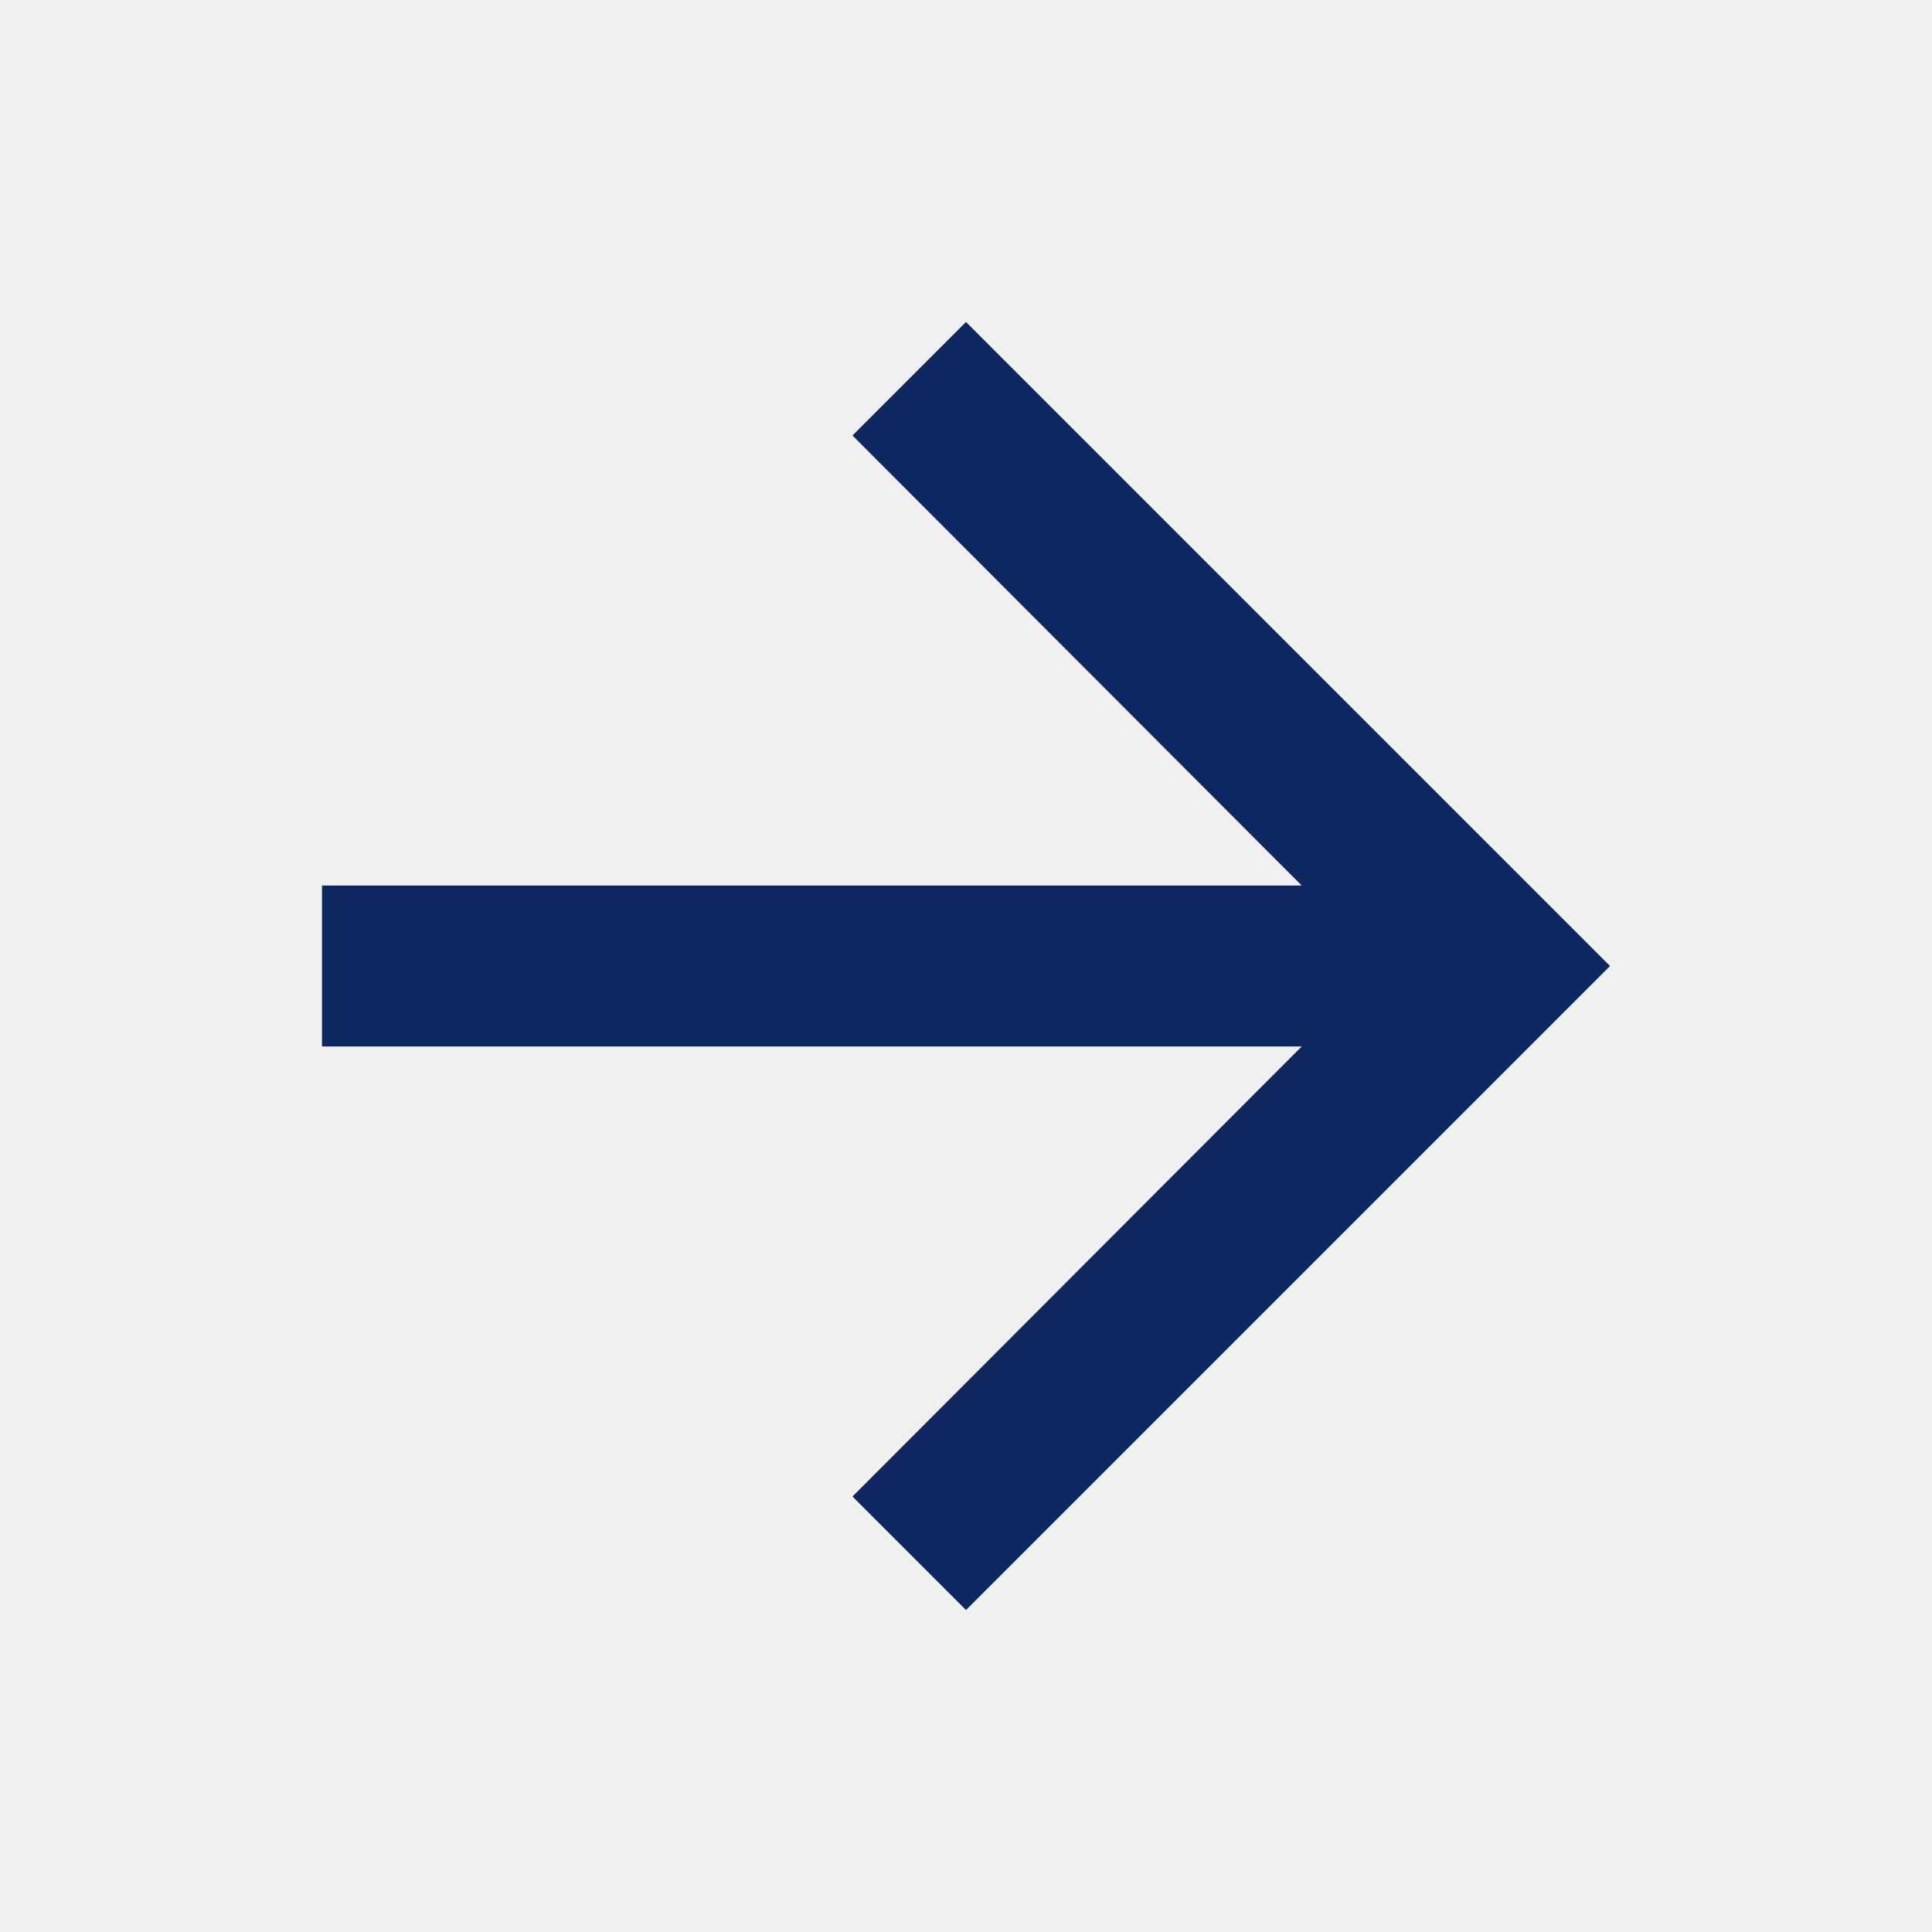
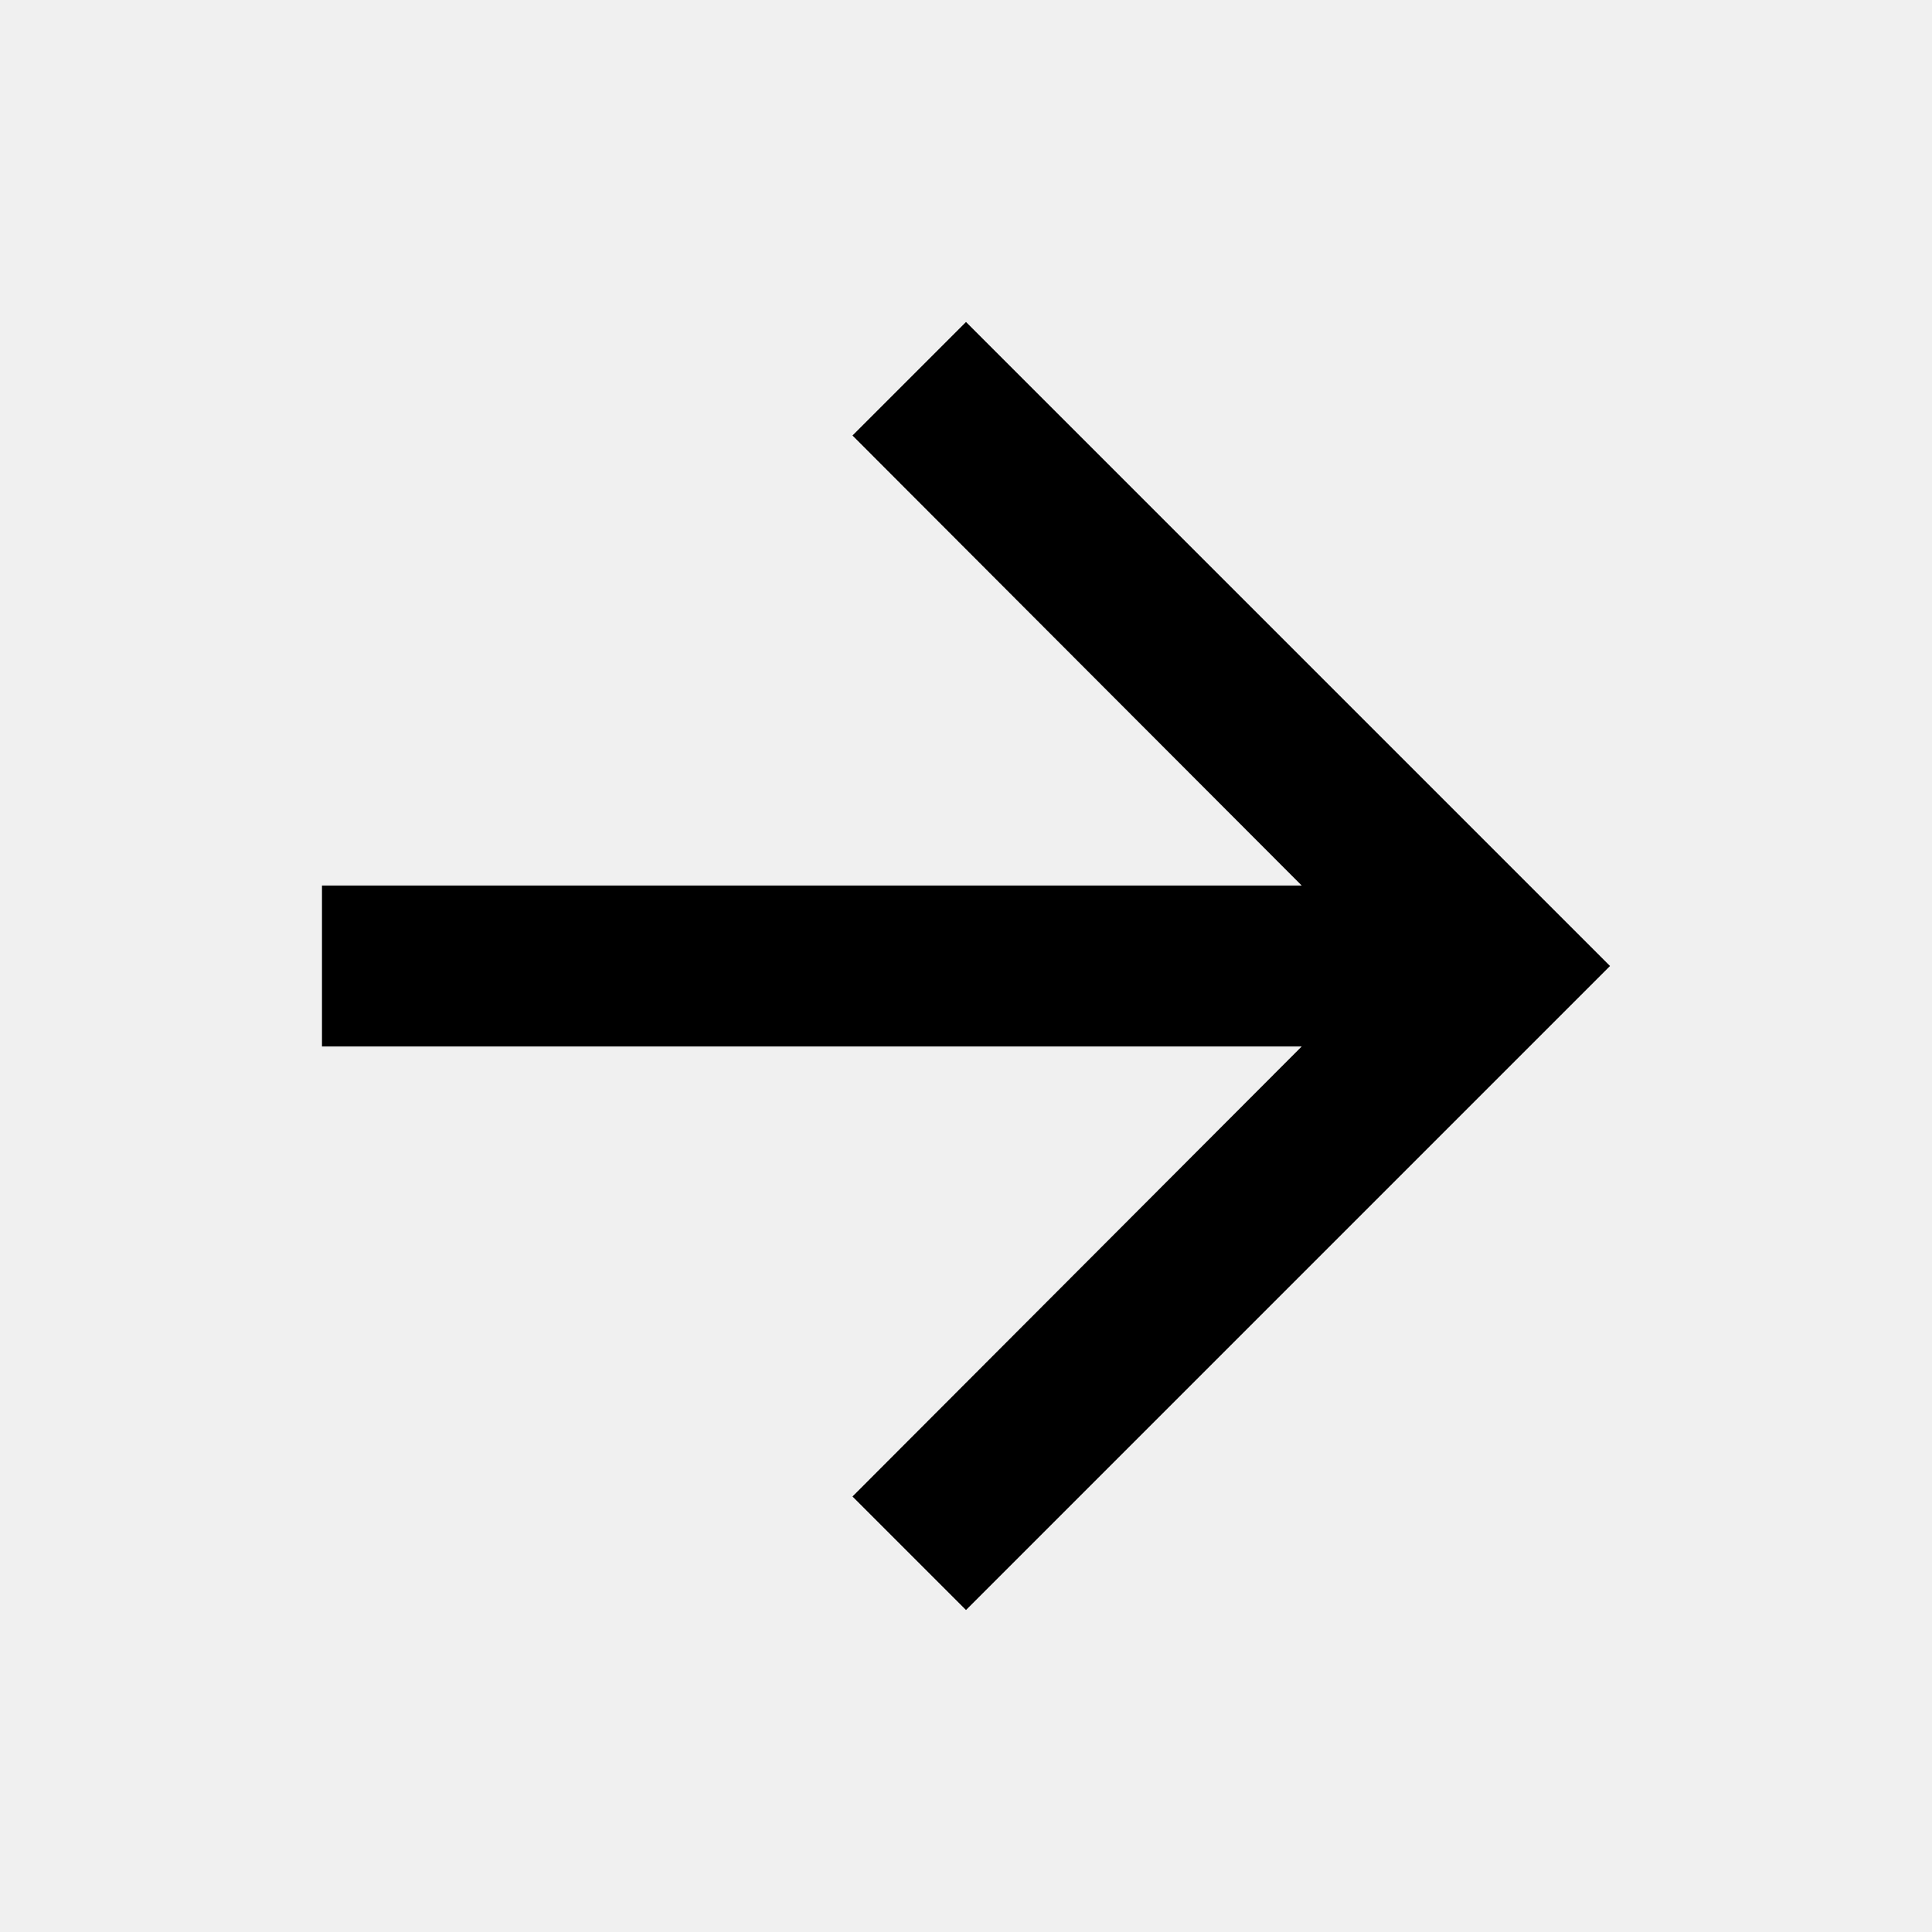
<svg xmlns="http://www.w3.org/2000/svg" width="41" height="41" viewBox="0 0 41 41" fill="none">
  <mask id="mask0_45_318" style="mask-type:alpha" maskUnits="userSpaceOnUse" x="6" y="6" width="29" height="29">
    <path fill-rule="evenodd" clip-rule="evenodd" d="M20.5 6.833L18.091 9.242L27.624 18.792H6.833V22.208H27.624L18.091 31.758L20.5 34.167L34.167 20.5L20.5 6.833Z" fill="white" />
  </mask>
  <g mask="url(#mask0_45_318)">
-     <rect width="41" height="41" fill="#0D2860" />
+     <rect width="41" height="41" fill="currentColor" />
  </g>
</svg>
